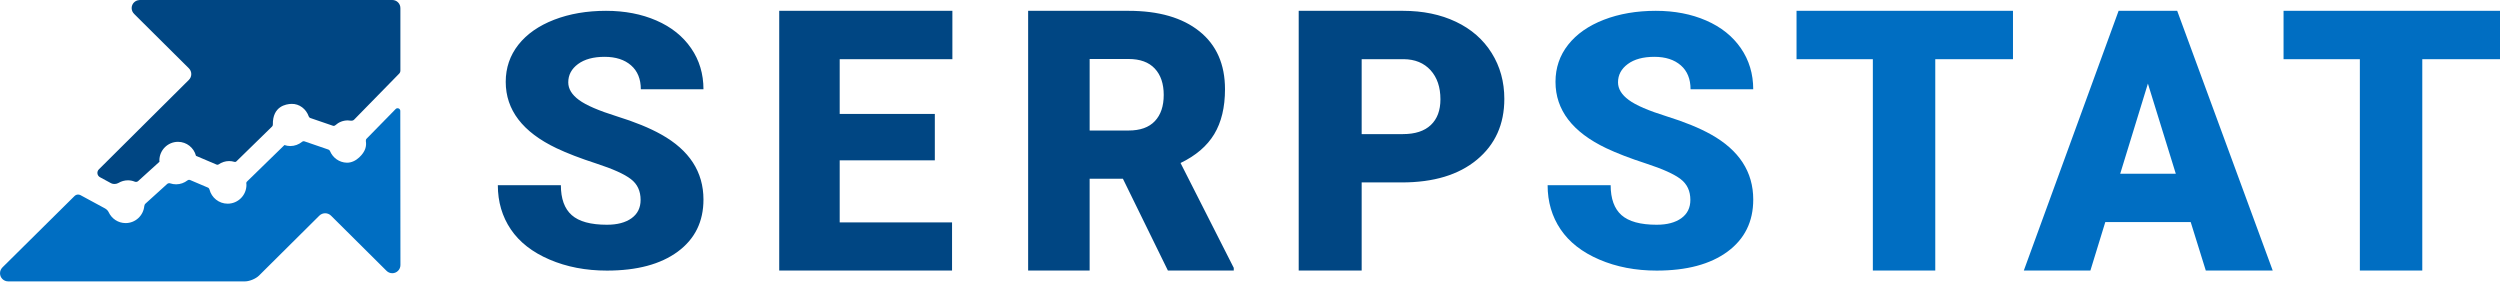
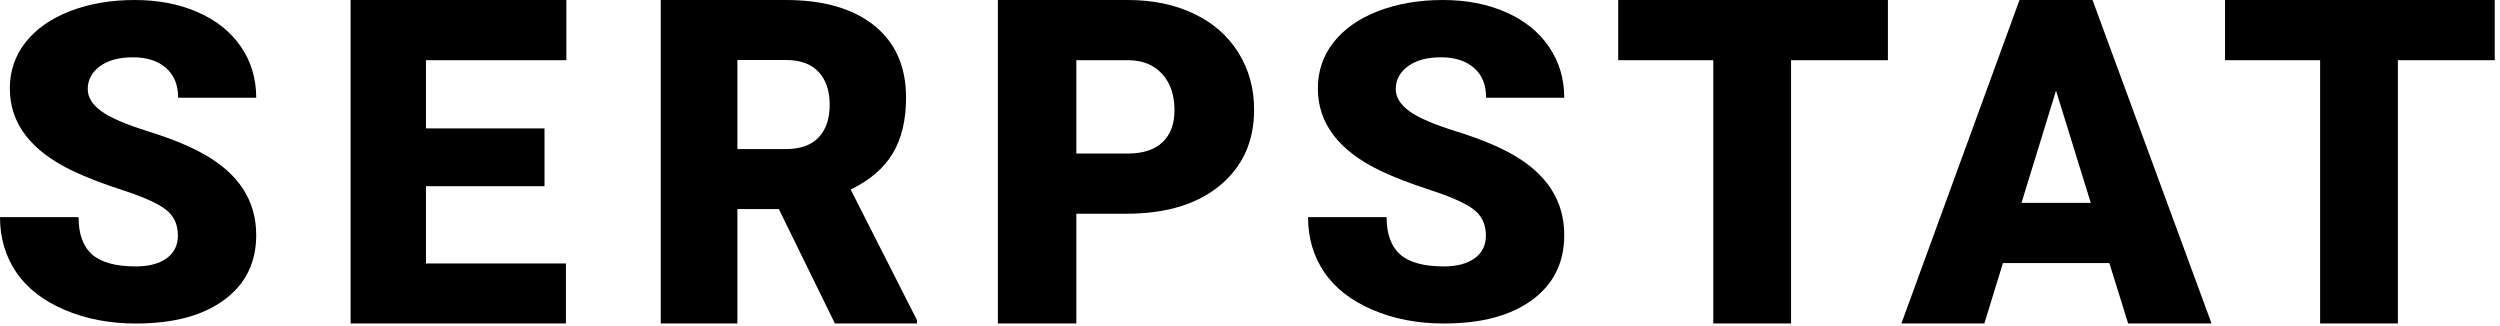
- <svg xmlns="http://www.w3.org/2000/svg" width="231px" height="26px" viewBox="0 0 231 26">
-   <g fill="none" fill-rule="evenodd">
-     <path fill="#004683" d="M51.2 1.825c-1.423.552-2.523 1.321-3.303 2.31-.778.991-1.168 2.134-1.168 3.427 0 2.598 1.563 4.641 4.685 6.129.961.458 2.195.936 3.708 1.426 1.511.494 2.569.969 3.169 1.43.603.46.901 1.1.901 1.925 0 .727-.279 1.291-.836 1.692-.558.401-1.315.602-2.277.602-1.499 0-2.585-.297-3.252-.89-.669-.593-1.002-1.516-1.002-2.766H46c0 1.54.401 2.9 1.199 4.083.8 1.181 1.993 2.112 3.578 2.79 1.582.68 3.351 1.02 5.304 1.02 2.77 0 4.95-.581 6.538-1.747C64.208 22.086 65 20.481 65 18.439c0-2.555-1.3-4.562-3.905-6.015-1.069-.599-2.437-1.159-4.105-1.677-1.663-.52-2.828-1.021-3.491-1.508-.663-.486-.992-1.03-.992-1.63 0-.683.3-1.248.901-1.691.602-.444 1.42-.667 2.459-.667 1.026 0 1.841.263 2.442.787.6.524.903 1.262.903 2.213H65c0-1.421-.379-2.689-1.141-3.794-.761-1.107-1.829-1.96-3.202-2.559C59.281 1.299 57.729 1 55.997 1c-1.775 0-3.375.275-4.798.825M72 1v24h15.969v-4.452H77.588V14.813h8.79v-4.285h-8.79V5.467H88V1m7 0v24h5.682v-8.488h3.073L107.915 25H114v-.248l-4.918-9.691c1.413-.681 2.449-1.568 3.113-2.666.663-1.099.995-2.483.995-4.15 0-2.306-.788-4.09-2.363-5.352C109.252 1.631 107.068 1 104.275 1H95zm5.682 4.451h3.593c1.067 0 1.876.293 2.427.884.551.589.826 1.402.826 2.437s-.271 1.841-.818 2.419c-.545.58-1.356.869-2.434.869h-3.593V5.45zM120 1v24h5.818v-8.144h3.717c2.937 0 5.25-.7 6.936-2.1C138.156 13.356 139 11.483 139 9.143c0-1.583-.389-2.998-1.17-4.245-.779-1.248-1.878-2.209-3.297-2.884C133.111 1.337 131.477 1 129.632 1H120zm5.818 4.467h3.881c1.049.011 1.878.352 2.486 1.021.608.672.911 1.566.911 2.686 0 1.024-.294 1.815-.886 2.376-.592.561-1.451.841-2.578.841h-3.814V5.467z" />
-     <path fill="#006EC2" d="M148.196 1.825c-1.423.552-2.522 1.321-3.3 2.31-.78.991-1.168 2.134-1.168 3.427 0 2.598 1.561 4.641 4.684 6.129.96.458 2.196.936 3.707 1.426 1.511.494 2.567.969 3.169 1.43.601.46.902 1.1.902 1.925 0 .727-.279 1.291-.836 1.692-.559.401-1.316.602-2.276.602-1.501 0-2.583-.297-3.253-.89-.666-.593-1-1.516-1-2.766H143c0 1.54.401 2.9 1.199 4.083.801 1.181 1.992 2.112 3.576 2.79 1.581.68 3.349 1.02 5.303 1.02 2.769 0 4.948-.581 6.538-1.747C161.206 22.086 162 20.481 162 18.439c0-2.555-1.303-4.562-3.905-6.015-1.072-.599-2.44-1.159-4.105-1.677-1.667-.52-2.832-1.021-3.492-1.508-.662-.487-.993-1.03-.993-1.63 0-.684.299-1.248.901-1.691.601-.445 1.42-.667 2.459-.667 1.026 0 1.838.263 2.442.787.599.524.9 1.261.9 2.213h5.791c0-1.421-.38-2.689-1.141-3.794-.761-1.107-1.829-1.96-3.203-2.559S154.727 1 152.998 1c-1.778 0-3.379.275-4.802.825M166 1v4.467h7.051V25h5.768V5.467H186V1m9.759 0L187 25h6.152l1.378-4.484h7.89L203.816 25H210l-8.827-24h-5.414zm2.708 6.725l2.576 8.325h-5.135l2.558-8.325zM211 1v4.467h7.051V25h5.768V5.467H231V1" />
-     <path fill="#004683" d="M36.25 0H12.883l.001.006c-.399.016-.719.34-.719.742 0 .213.091.403.234.539l-.003.003 5.058 5.025c.294.293.294.77.001 1.063l-8.323 8.275c-.214.214-.162.576.104.72l1.035.561c.19.103.488.082.674-.029.257-.154.556-.244.877-.244.22 0 .428.045.621.122.108.044.232.03.319-.049l1.975-1.79c-.002-.037-.011-.073-.011-.111 0-.954.771-1.728 1.722-1.728.801 0 1.469.55 1.661 1.293l1.915.815c.059.024.124.014.178-.022.276-.193.61-.309.971-.309.171 0 .337.028.493.076.058.019.121.005.166-.037l3.308-3.231c.048-.046.072-.115.071-.181-.029-1.697 1.221-1.894 1.713-1.91.746-.028 1.373.487 1.605 1.162.024.064.072.117.137.14l2.095.718c.08.028.164.006.226-.049.305-.276.707-.445 1.149-.445.157 0 .43.099.589-.074l4.158-4.248c.072-.073.113-.172.113-.277V.752C37 .337 36.664 0 36.25 0" />
-     <path fill="#006EC2" d="M36.988 10.253c0-.226-.274-.339-.432-.176l-2.682 2.738c-.059.059-.081.144-.068.226.069.45-.023.954-.62 1.508-.315.293-.716.494-1.145.484-.701-.019-1.291-.457-1.548-1.071-.027-.064-.078-.118-.146-.141l-2.216-.761c-.077-.026-.159-.006-.224.046-.298.242-.676.389-1.089.389-.188 0-.365-.037-.534-.093 0 0-2.528 2.452-3.426 3.338-.11.11-.111.118-.086.339 0 .962-.776 1.741-1.737 1.741-.811 0-1.489-.559-1.679-1.312-.02-.077-.07-.142-.143-.174l-1.645-.699c-.083-.037-.177-.019-.25.037-.291.223-.652.359-1.045.359-.187 0-.368-.03-.537-.087-.1-.033-.21-.016-.289.054l-2.002 1.814c-.068.061-.104.146-.114.237-.088.878-.824 1.564-1.724 1.564-.697 0-1.292-.414-1.568-1.009-.072-.156-.205-.274-.354-.356l-2.254-1.22c-.177-.096-.395-.063-.537.078L.223 24.71l-.002.002-.009.009.002.001c-.131.136-.213.319-.213.523C0 25.662.336 26 .754 26H22.63c.419 0 1.004-.241 1.302-.536l.429-.426.012-.013 5.134-5.099c.297-.294.781-.294 1.078 0l5.12 5.088c.138.142.327.231.541.231.415 0 .754-.337.754-.753l-.013-14.237z" />
-   </g>
+ <svg xmlns="http://www.w3.org/2000/svg" width="215" height="28" viewBox="0 0 215 28" fill="none">
+   <path fill-rule="evenodd" clip-rule="evenodd" d="M6.03 0.956C4.38 1.596 3.104 2.488 2.2 3.634C1.298 4.782 0.845 6.108 0.845 7.606C0.845 10.618 2.658 12.986 6.278 14.71C7.393 15.24 8.824 15.795 10.578 16.363C12.331 16.936 13.558 17.486 14.253 18.02C14.953 18.553 15.299 19.295 15.299 20.251C15.299 21.094 14.975 21.748 14.329 22.213C13.682 22.677 12.804 22.911 11.689 22.911C9.95 22.911 8.691 22.567 7.917 21.879C7.141 21.192 6.755 20.122 6.755 18.673H0C0 20.458 0.465 22.035 1.391 23.406C2.319 24.775 3.702 25.854 5.54 26.64C7.375 27.428 9.426 27.822 11.691 27.822C14.904 27.822 17.432 27.149 19.273 25.797C21.116 24.442 22.035 22.581 22.035 20.215C22.035 17.253 20.527 14.926 17.506 13.242C16.266 12.548 14.68 11.899 12.745 11.299C10.816 10.696 9.466 10.116 8.696 9.55C7.928 8.986 7.546 8.357 7.546 7.661C7.546 6.869 7.894 6.214 8.591 5.701C9.289 5.186 10.238 4.928 11.442 4.928C12.632 4.928 13.577 5.232 14.274 5.84C14.97 6.448 15.321 7.302 15.321 8.406H22.035C22.035 6.759 21.595 5.289 20.712 4.008C19.829 2.725 18.591 1.736 16.998 1.042C15.402 0.347 13.602 0 11.594 0C9.535 0 7.68 0.319 6.03 0.956ZM30.153 0V27.82H48.672V22.659H36.633V16.011H46.827V11.045H36.633V5.178H48.708V0M56.826 0V27.82H63.415V17.98H66.978L71.804 27.82H78.861V27.532L73.157 16.299C74.795 15.51 75.997 14.481 76.767 13.208C77.536 11.934 77.921 10.33 77.921 8.398C77.921 5.725 77.007 3.657 75.181 2.194C73.354 0.731 70.822 0 67.582 0H56.826ZM63.415 5.159H67.582C68.819 5.159 69.757 5.498 70.396 6.184C71.035 6.867 71.354 7.809 71.354 9.009C71.354 10.209 71.039 11.143 70.405 11.813C69.773 12.485 68.832 12.82 67.582 12.82H63.415V5.159ZM85.819 0V27.82H92.566V18.38H96.877C100.283 18.38 102.965 17.568 104.921 15.945C106.875 14.322 107.853 12.152 107.853 9.439C107.853 7.604 107.403 5.964 106.496 4.519C105.592 3.072 104.318 1.958 102.672 1.176C101.023 0.391 99.129 0 96.989 0H85.819ZM92.566 5.178H97.067C98.284 5.191 99.245 5.586 99.95 6.362C100.654 7.141 101.006 8.177 101.006 9.475C101.006 10.662 100.665 11.579 99.979 12.229C99.293 12.88 98.296 13.204 96.989 13.204H92.566L92.566 5.178Z" fill="black" />
+   <path fill-rule="evenodd" clip-rule="evenodd" d="M118.518 0.956C116.868 1.596 115.593 2.488 114.691 3.634C113.786 4.782 113.336 6.108 113.336 7.606C113.336 10.618 115.146 12.986 118.767 14.71C119.881 15.24 121.314 15.795 123.067 16.363C124.82 16.936 126.044 17.486 126.742 18.02C127.439 18.553 127.788 19.295 127.788 20.251C127.788 21.094 127.465 21.748 126.819 22.213C126.171 22.677 125.293 22.911 124.18 22.911C122.44 22.911 121.185 22.567 120.408 21.879C119.635 21.192 119.248 20.122 119.248 18.673H112.492C112.492 20.458 112.957 22.035 113.883 23.406C114.812 24.775 116.194 25.854 118.031 26.64C119.864 27.428 121.915 27.822 124.18 27.822C127.392 27.822 129.919 27.149 131.762 25.797C133.606 24.442 134.527 22.581 134.527 20.215C134.527 17.253 133.016 14.926 129.998 13.242C128.755 12.548 127.168 11.899 125.237 11.299C123.305 10.696 121.954 10.116 121.188 9.55C120.42 8.986 120.036 8.356 120.036 7.661C120.036 6.868 120.383 6.214 121.081 5.701C121.777 5.185 122.728 4.927 123.932 4.927C125.121 4.927 126.064 5.232 126.765 5.84C127.459 6.447 127.808 7.301 127.808 8.405H134.524C134.524 6.758 134.084 5.288 133.201 4.007C132.319 2.724 131.08 1.735 129.486 1.041C127.893 0.346 126.092 0 124.087 0C122.024 0 120.168 0.319 118.518 0.956ZM139.166 0V5.178H147.343V27.82H154.032V5.178H162.36V0M173.678 0L163.52 27.82H170.654L172.253 22.622H181.403L183.021 27.82H190.193L179.957 0H173.678ZM176.818 7.795L179.805 17.445H173.85L176.817 7.795H176.818ZM191.353 0V5.178H199.53V27.82H206.219V5.178H214.547V0" fill="black" />
</svg>
